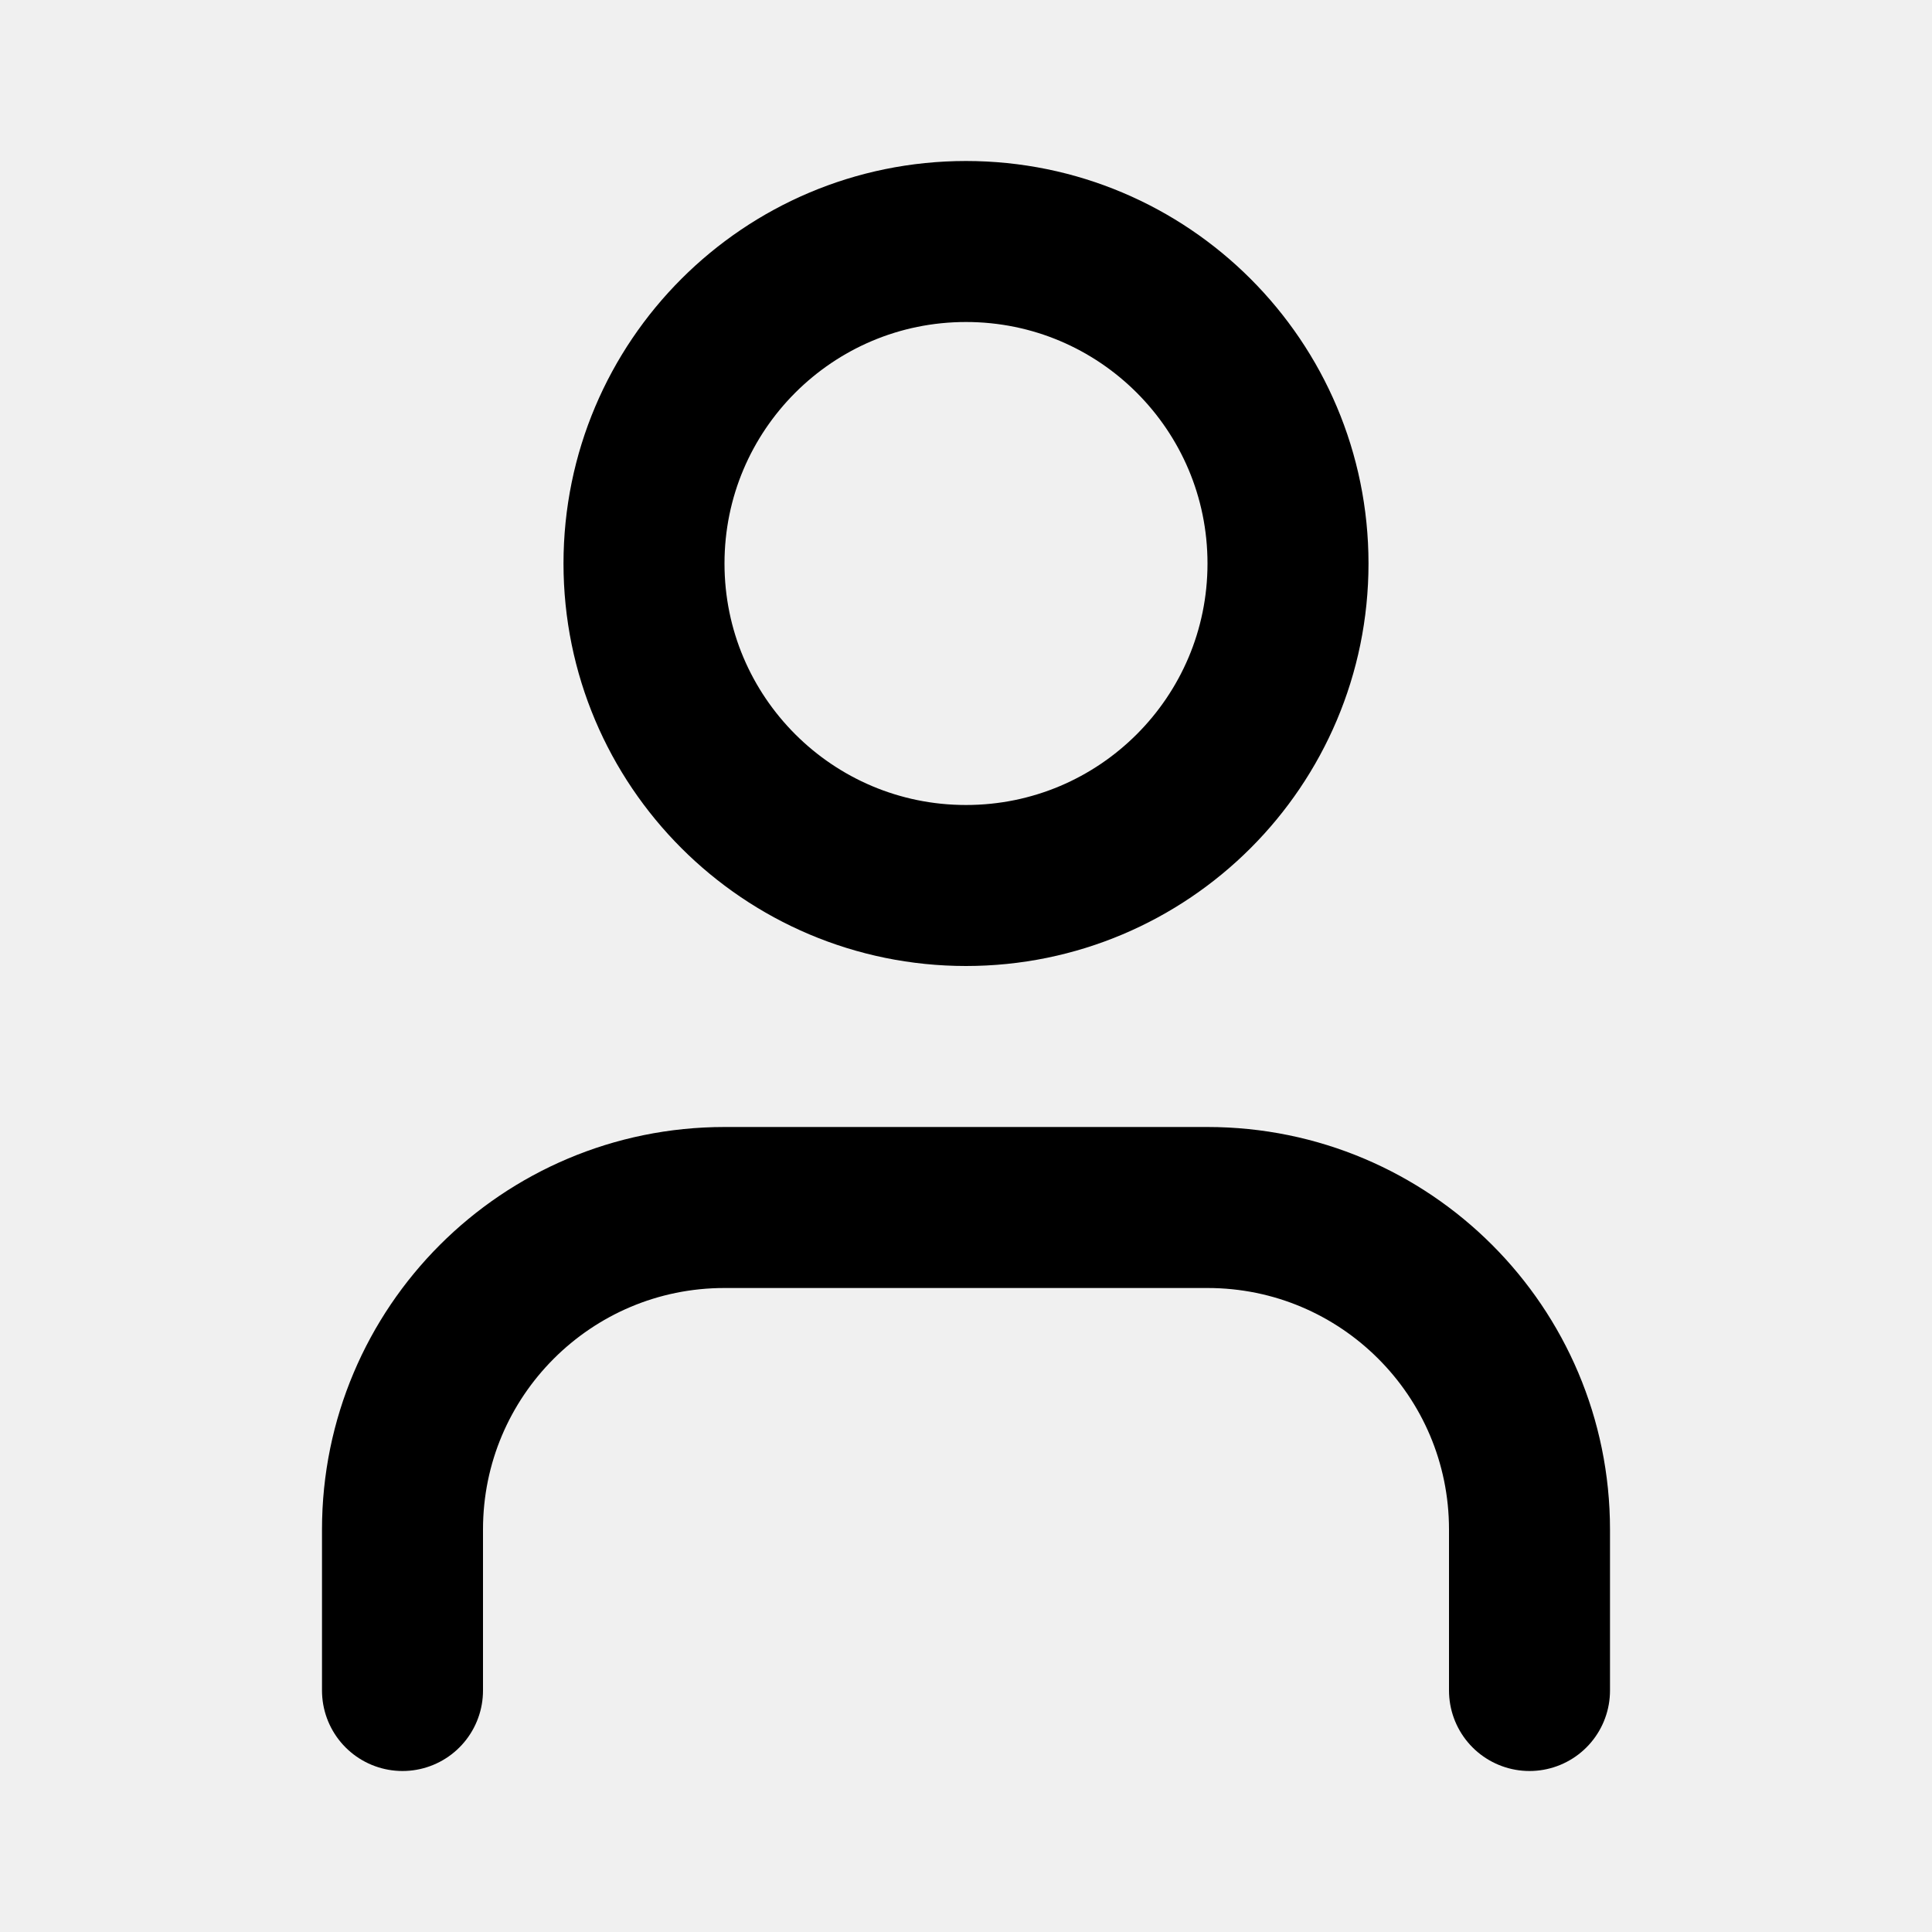
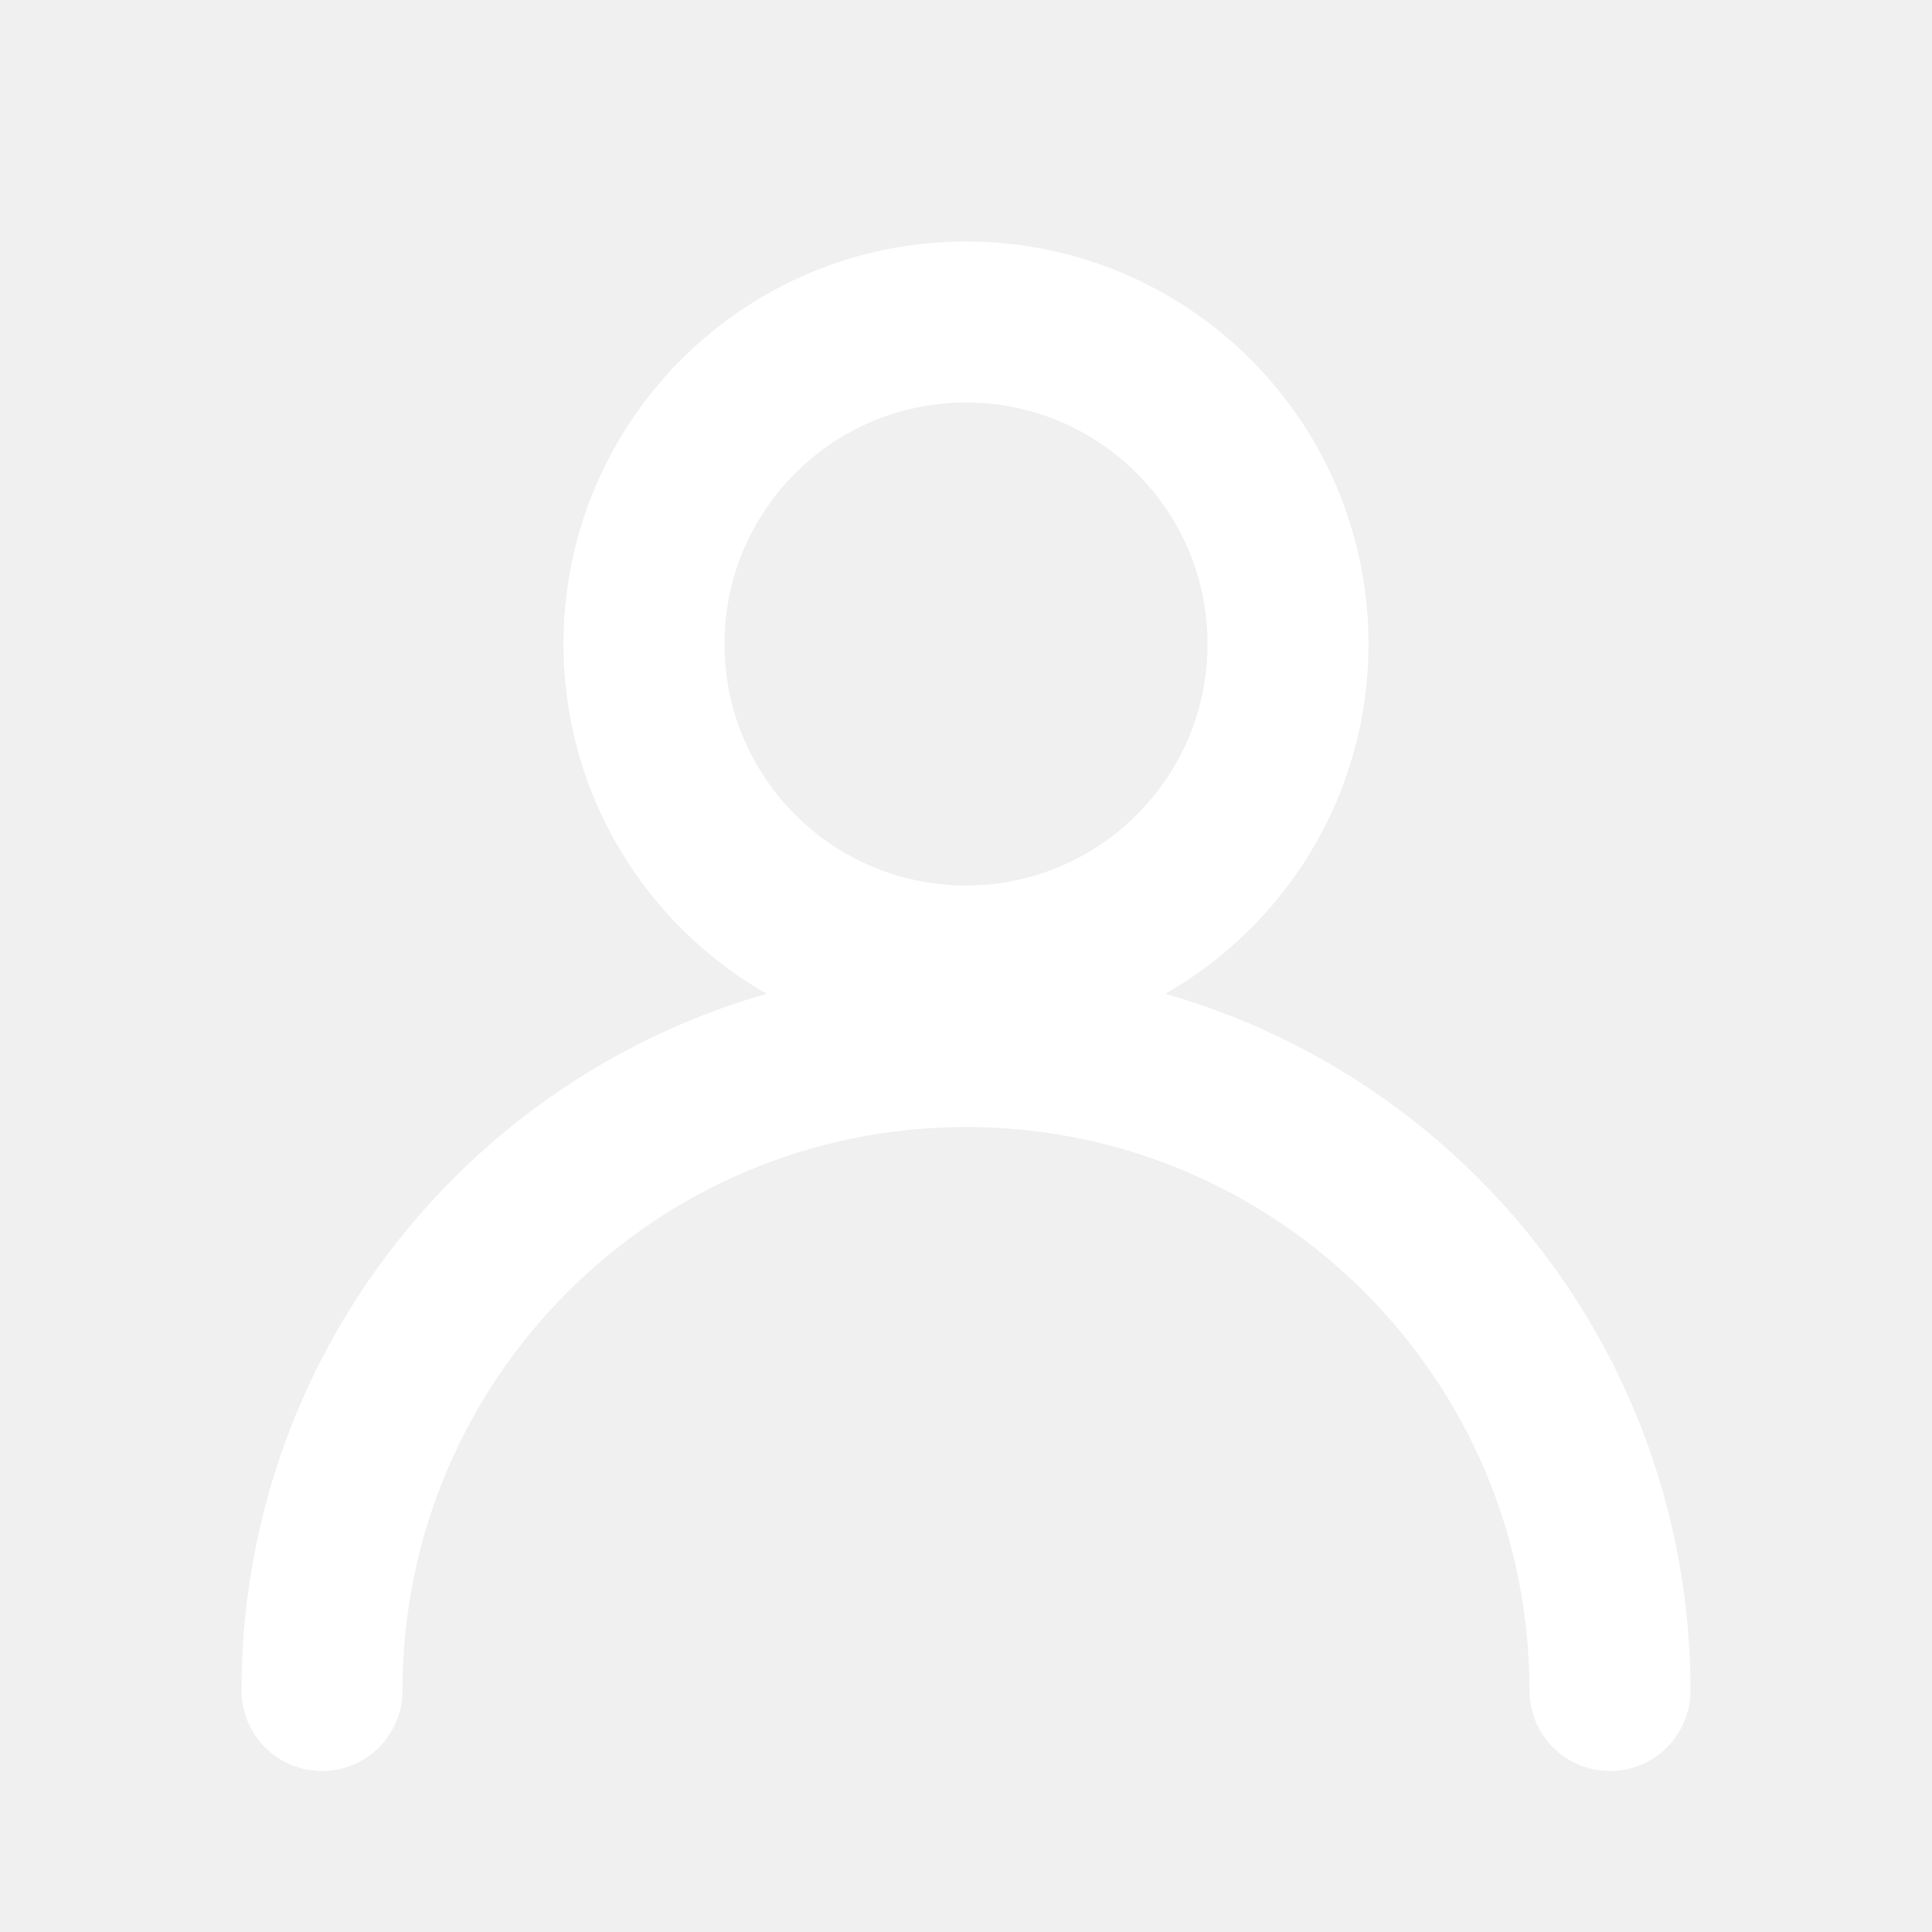
- <svg xmlns="http://www.w3.org/2000/svg" width="24" height="24" viewBox="0 0 24 24" fill="none" stroke="currentColor" stroke-width="2" stroke-linecap="round" stroke-linejoin="round" class="lucide lucide-user-icon lucide-user">
-   <path d="M19 21v-2a4 4 0 0 0-4-4H9a4 4 0 0 0-4 4v2" />
-   <circle cx="12" cy="7" r="4" />
+ <svg xmlns="http://www.w3.org/2000/svg" width="24" height="24" viewBox="0 0 24 24" fill="none" stroke="white" stroke-width="2" stroke-linecap="round" stroke-linejoin="round">
+   <circle cx="12" cy="8" r="4" />
+   <path d="M4 21a8 8 0 0 1 16 0" />
</svg>
